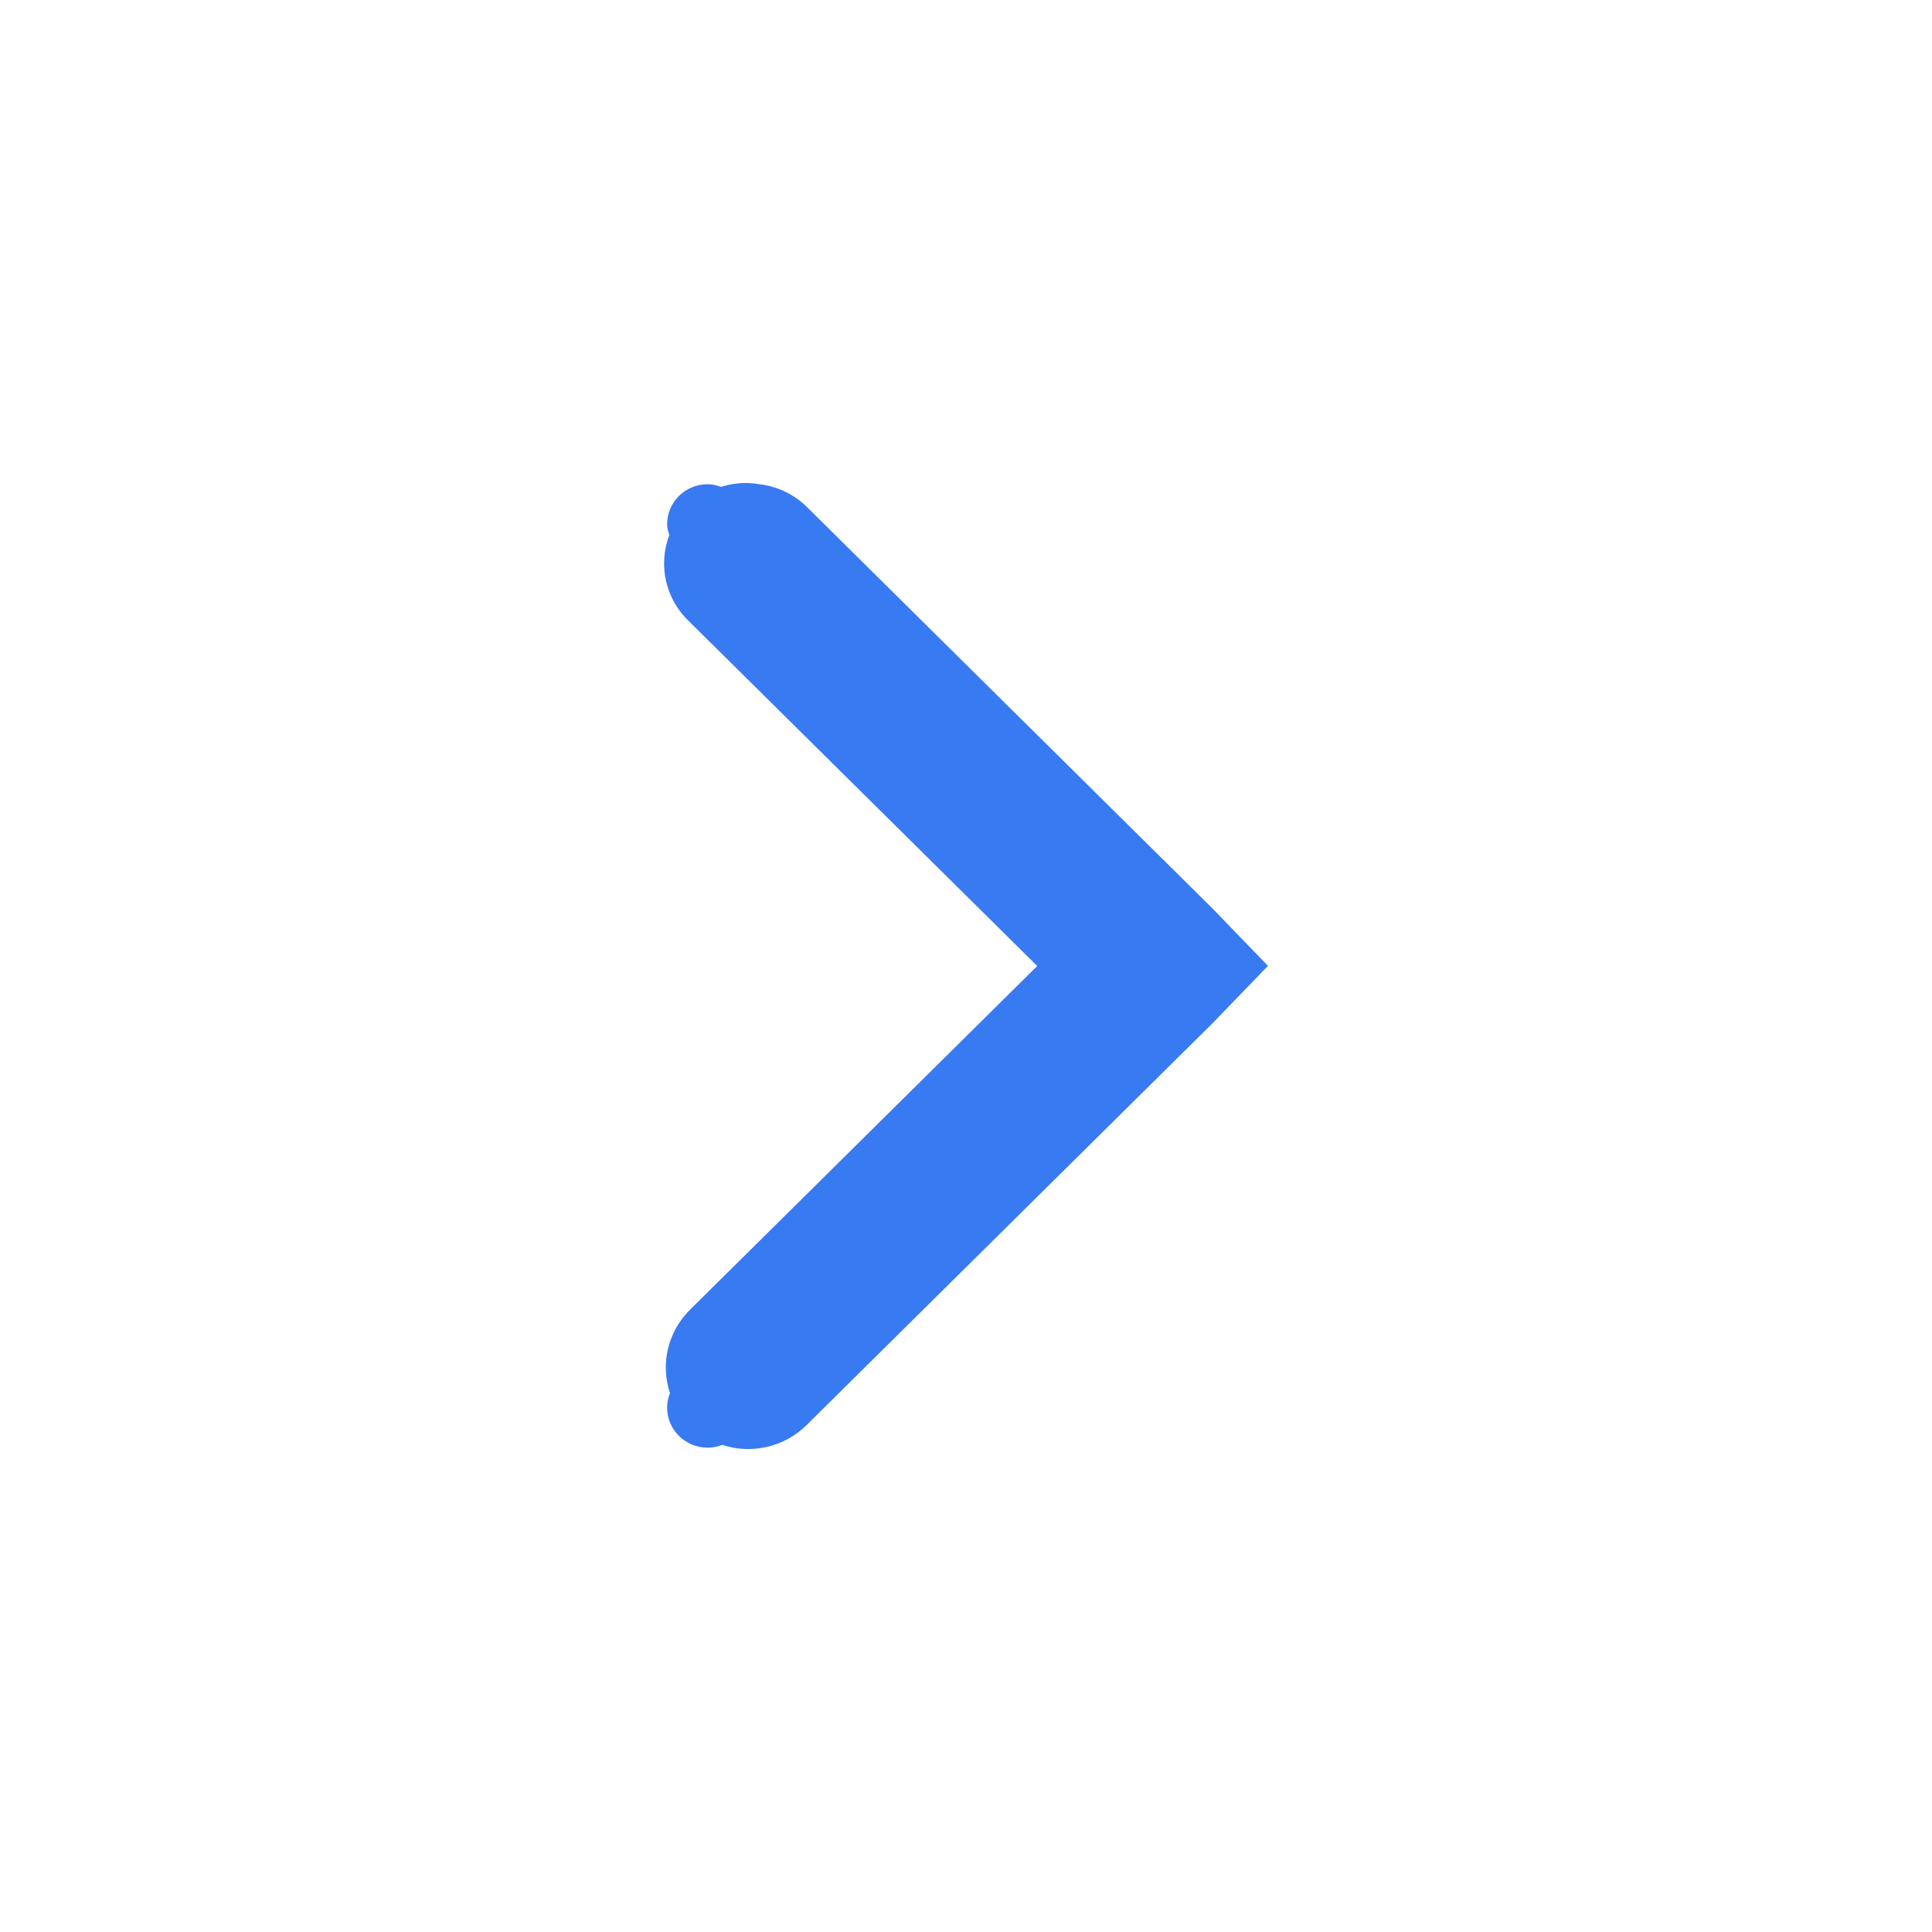
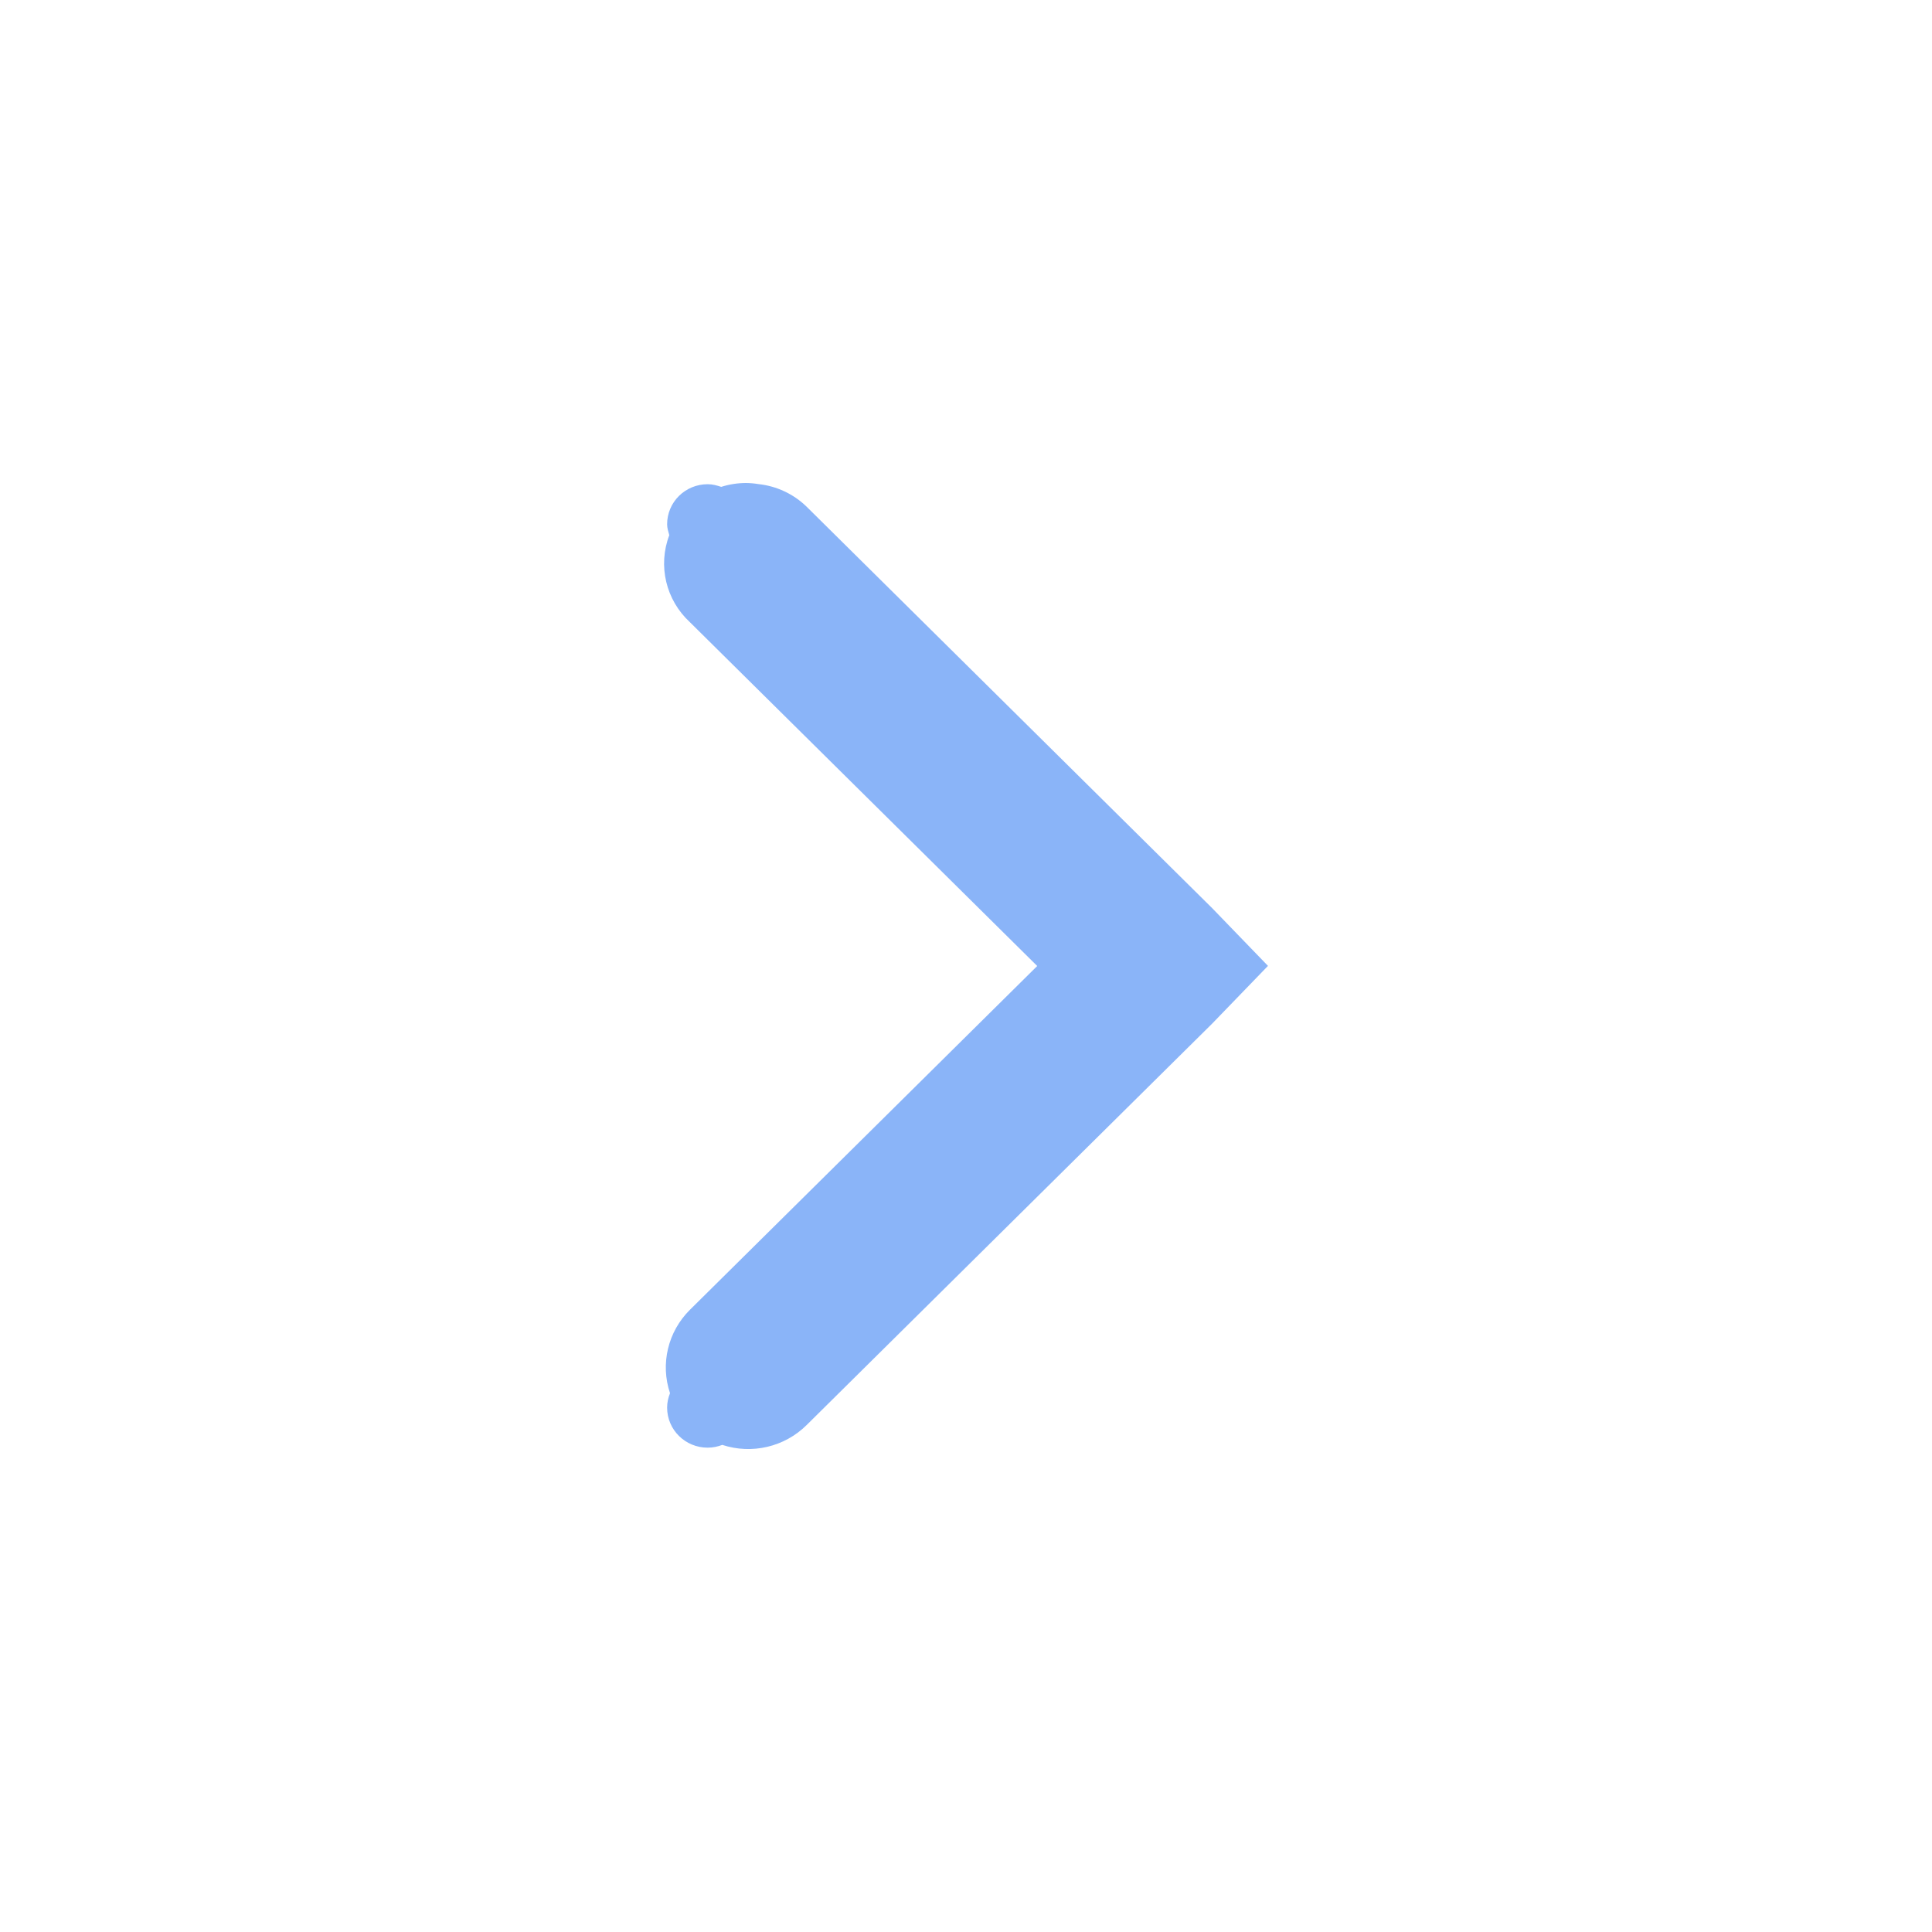
<svg xmlns="http://www.w3.org/2000/svg" height="16" id="svg7384" version="1.1" width="16">
  <defs id="defs7386" />
  <g id="layer9" style="display:inline" transform="translate(-100.0002,-747)" />
  <g id="layer10" transform="translate(-100.0002,-747)" />
  <g id="layer11" transform="translate(-100.0002,-747)" />
  <g id="layer13" transform="translate(-100.0002,-747)" />
  <g id="layer14" transform="translate(-100.0002,-747)" />
  <g id="layer15" style="display:inline" transform="translate(-100.0002,-747)" />
  <g id="g71291" style="display:inline" transform="translate(-100.0002,-747)" />
  <g id="g4953" style="display:inline" transform="translate(-100.0002,-747)" />
  <g id="layer12" style="display:inline" transform="translate(-100.0002,-747)">
-     <path style="color:#000000;font-style:normal;font-variant:normal;font-weight:normal;font-stretch:normal;font-size:medium;line-height:normal;font-family:Sans;-inkscape-font-specification:Sans;text-indent:0;text-align:start;text-decoration:none;text-decoration-line:none;letter-spacing:normal;word-spacing:normal;text-transform:none;direction:ltr;block-progression:tb;writing-mode:lr-tb;baseline-shift:baseline;text-anchor:start;display:inline;overflow:visible;visibility:visible;fill:#387af2;fill-opacity:1;stroke:none;stroke-width:2;marker:none;enable-background:accumulate" d="m 106.177,751 a 0.672,0.665 0 0 1 0.104,0.009 0.672,0.665 0 0 1 0.399,0.187 l 3.359,3.325 0.462,0.478 -0.462,0.478 -3.359,3.325 a 0.683,0.676 0 0 1 -0.698,0.164 c -0.037,0.014 -0.078,0.023 -0.121,0.023 -0.186,0 -0.336,-0.148 -0.336,-0.332 0,-0.042 0.009,-0.082 0.024,-0.119 a 0.683,0.676 0 0 1 0.165,-0.691 l 2.876,-2.847 -2.876,-2.847 a 0.672,0.665 0 0 1 -0.171,-0.721 c -0.008,-0.029 -0.018,-0.058 -0.018,-0.09 0,-0.184 0.15,-0.332 0.336,-0.332 0.04,0 0.076,0.01 0.112,0.022 A 0.672,0.665 0 0 1 106.177,751 Z" id="path6040" />
+     <path style="color:#000000;font-style:normal;font-variant:normal;font-weight:normal;font-stretch:normal;font-size:medium;line-height:normal;font-family:Sans;-inkscape-font-specification:Sans;text-indent:0;text-align:start;text-decoration:none;text-decoration-line:none;letter-spacing:normal;word-spacing:normal;text-transform:none;direction:ltr;block-progression:tb;writing-mode:lr-tb;baseline-shift:baseline;text-anchor:start;display:inline;overflow:visible;visibility:visible;fill:#8ab4f8;fill-opacity:1;stroke:none;stroke-width:2;marker:none;enable-background:accumulate" d="m 106.177,751 a 0.672,0.665 0 0 1 0.104,0.009 0.672,0.665 0 0 1 0.399,0.187 l 3.359,3.325 0.462,0.478 -0.462,0.478 -3.359,3.325 a 0.683,0.676 0 0 1 -0.698,0.164 c -0.037,0.014 -0.078,0.023 -0.121,0.023 -0.186,0 -0.336,-0.148 -0.336,-0.332 0,-0.042 0.009,-0.082 0.024,-0.119 a 0.683,0.676 0 0 1 0.165,-0.691 l 2.876,-2.847 -2.876,-2.847 a 0.672,0.665 0 0 1 -0.171,-0.721 c -0.008,-0.029 -0.018,-0.058 -0.018,-0.09 0,-0.184 0.15,-0.332 0.336,-0.332 0.04,0 0.076,0.01 0.112,0.022 A 0.672,0.665 0 0 1 106.177,751 Z" id="path6040" />
  </g>
</svg>
